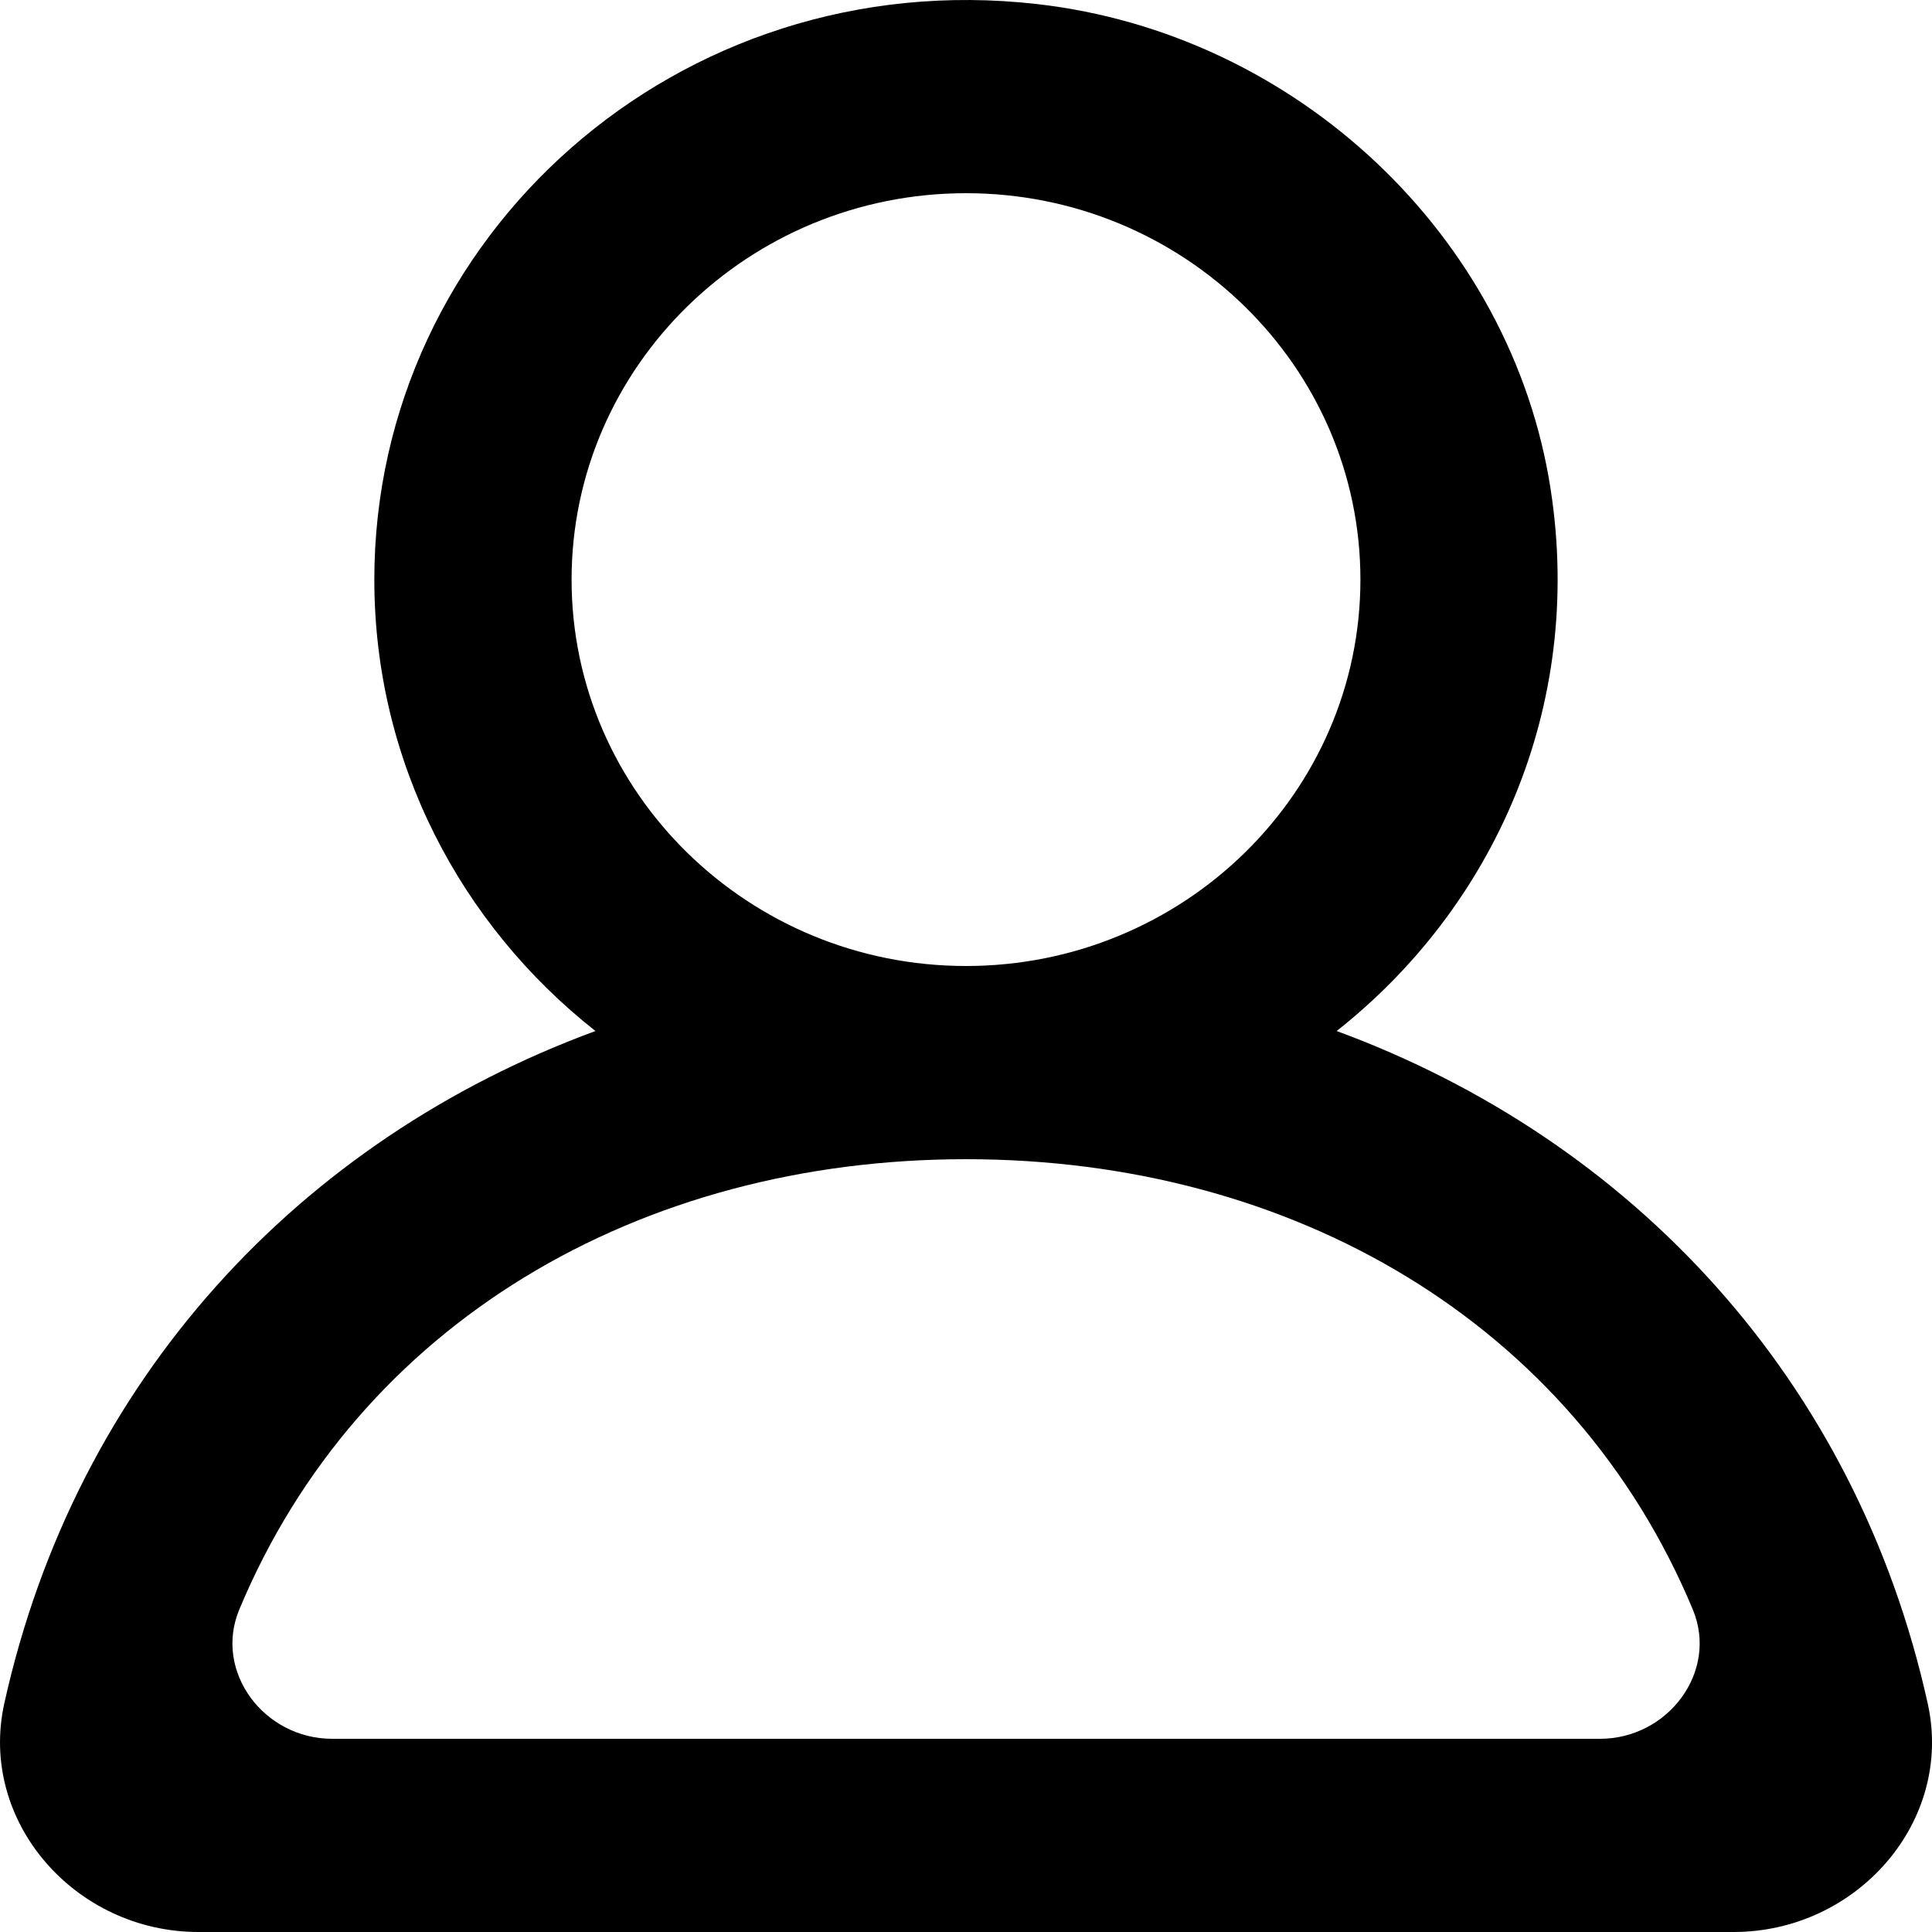
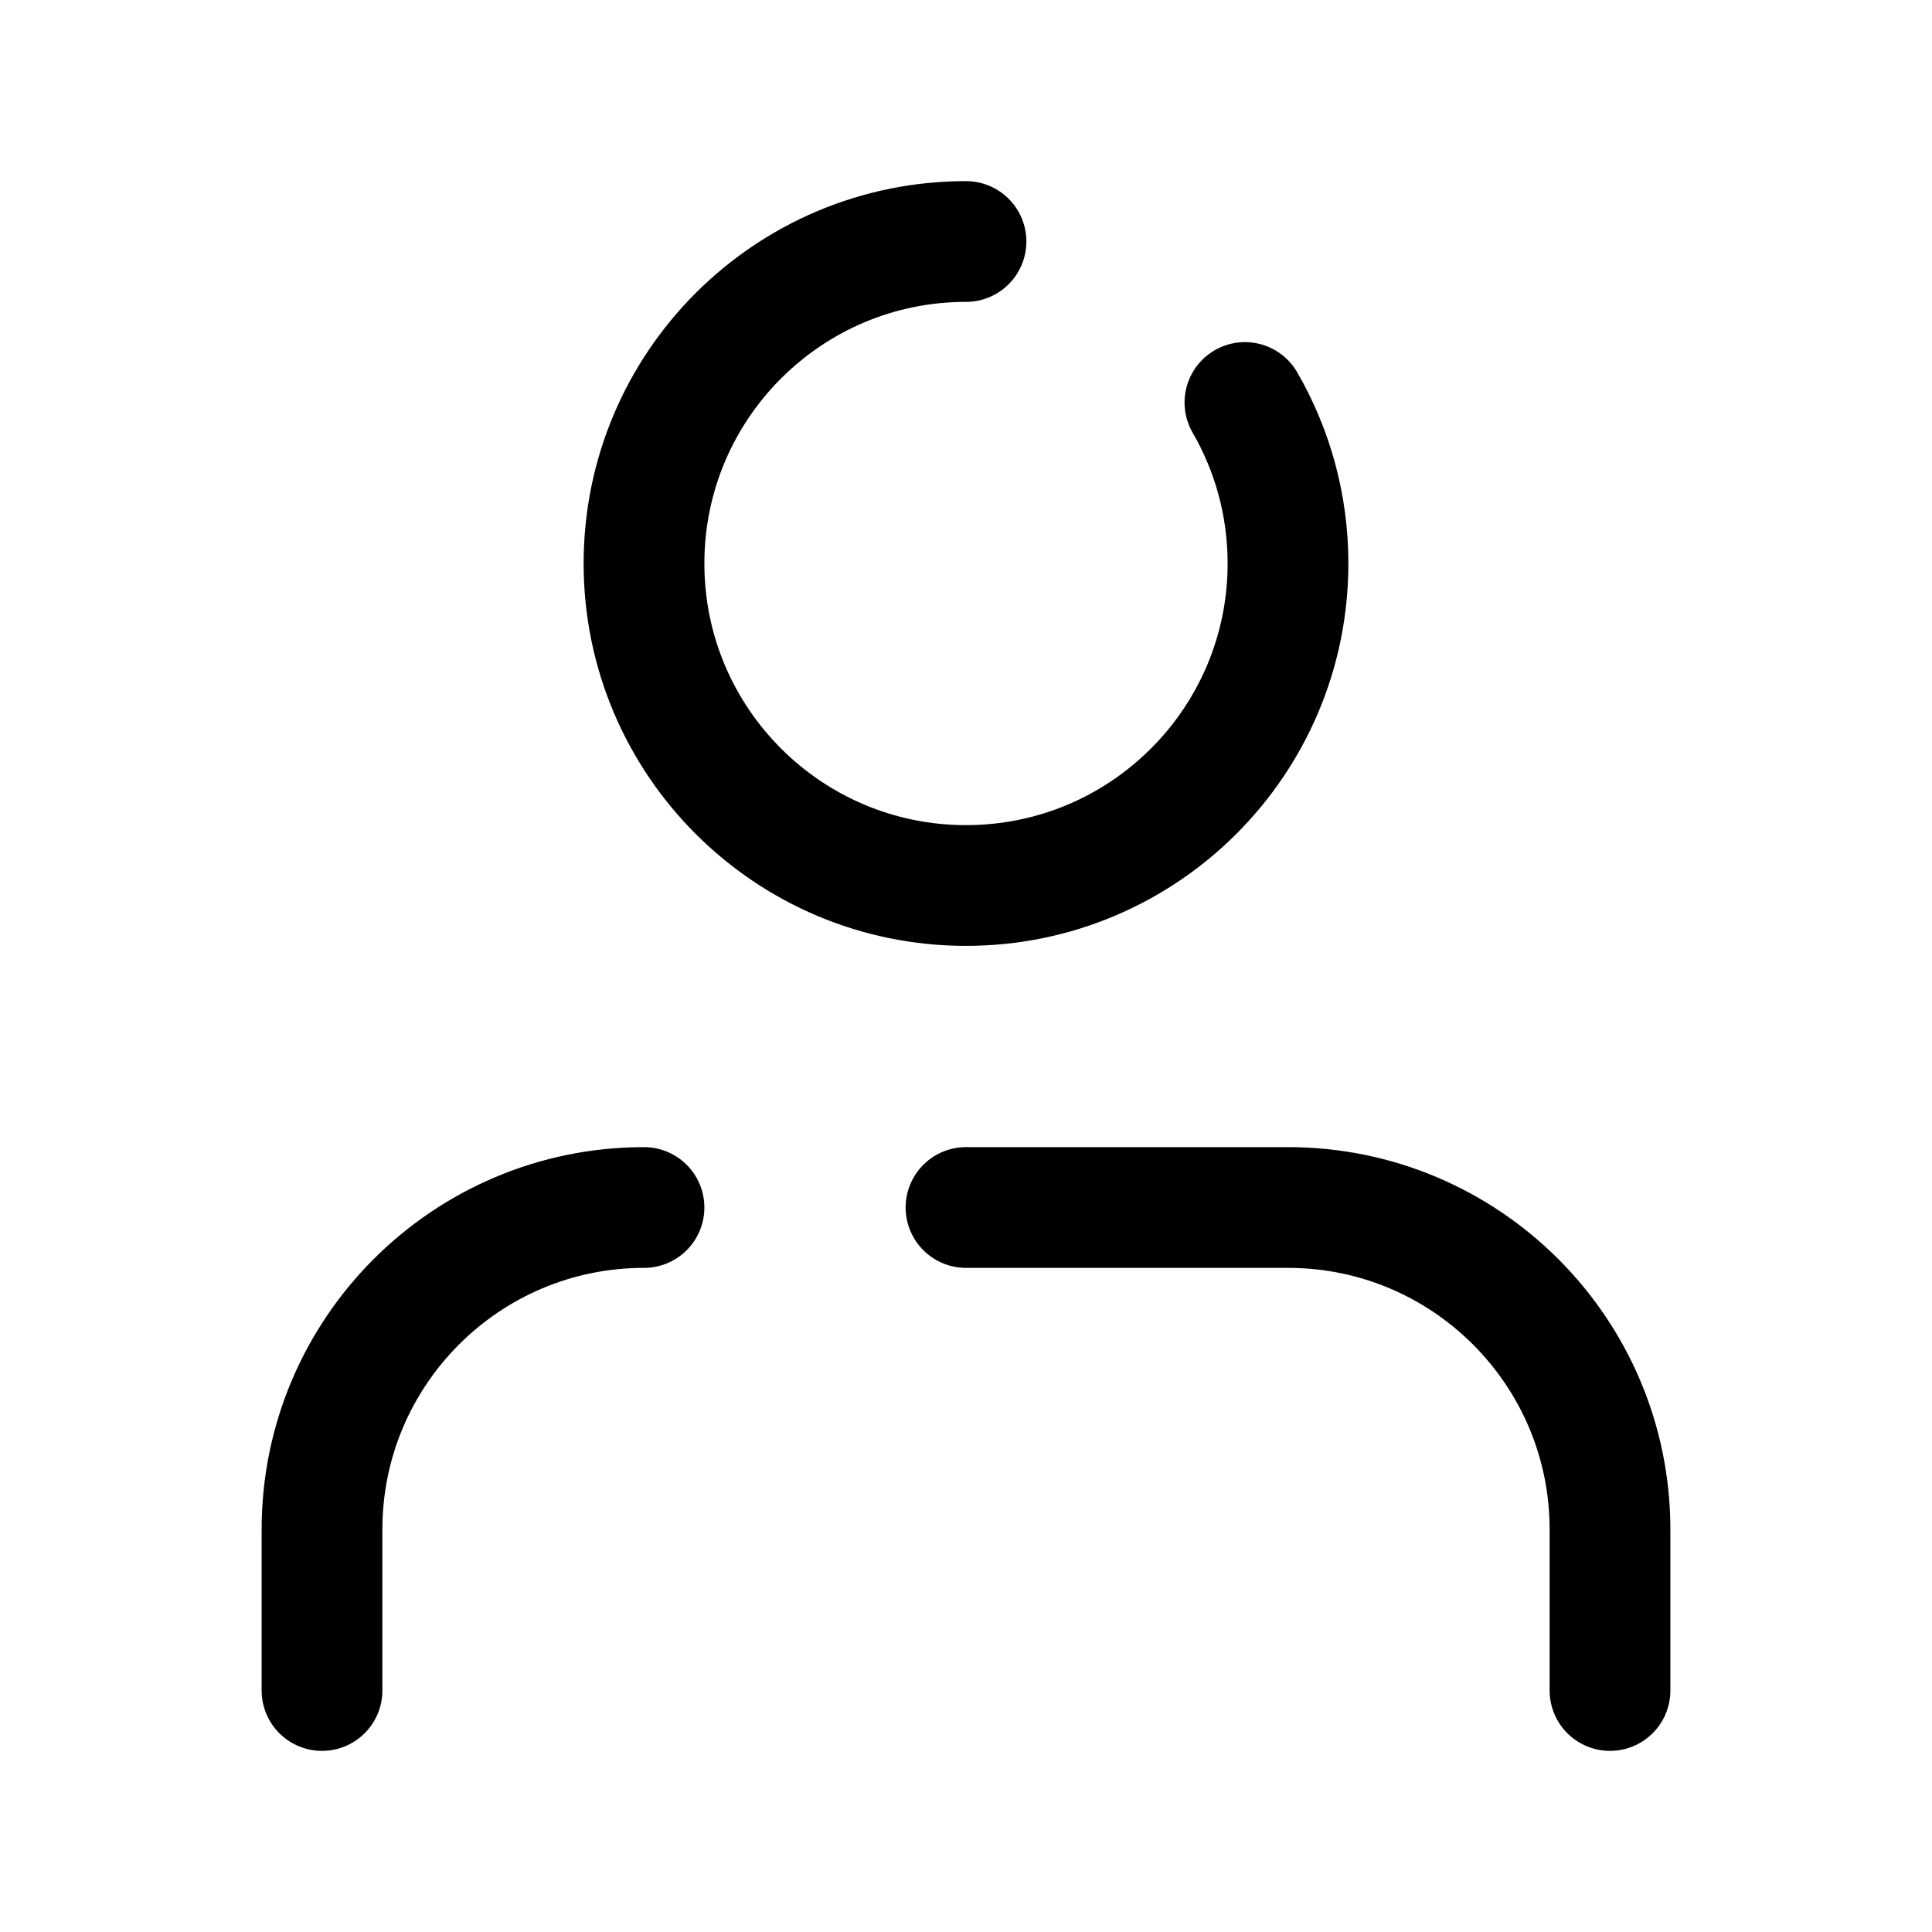
- <svg xmlns="http://www.w3.org/2000/svg" width="800px" height="800px" viewBox="0 0 20 20" version="1.1">
-   <defs>
- 
- </defs>
-   <g id="Page-1" stroke="none" stroke-width="1" fill="none" fill-rule="evenodd">
-     <g id="Dribbble-Light-Preview" transform="translate(-140, -2159)" fill="#000000">
-       <g id="icons" transform="translate(56, 160)">
-         <path d="M100.563,2017 L87.438,2017 C86.732,2017 86.21,2016.303 86.477,2015.662 C87.713,2012.698 90.617,2011 94,2011 C97.384,2011 100.288,2012.698 101.524,2015.662 C101.791,2016.303 101.269,2017 100.563,2017 M89.917,2005 C89.917,2002.794 91.749,2001 94,2001 C96.252,2001 98.083,2002.794 98.083,2005 C98.083,2007.206 96.252,2009 94,2009 C91.749,2009 89.917,2007.206 89.917,2005 M103.956,2016.636 C103.214,2013.277 100.892,2010.798 97.837,2009.673 C99.456,2008.396 100.4,2006.331 100.053,2004.07 C99.651,2001.447 97.424,1999.348 94.735,1999.042 C91.023,1998.619 87.875,2001.449 87.875,2005 C87.875,2006.89 88.769,2008.574 90.164,2009.673 C87.107,2010.798 84.787,2013.277 84.044,2016.636 C83.775,2017.857 84.779,2019 86.054,2019 L101.946,2019 C103.222,2019 104.226,2017.857 103.956,2016.636" id="profile_round-[#1342]">
- 
- </path>
-       </g>
-     </g>
+ <svg xmlns="http://www.w3.org/2000/svg" width="800px" height="800px" viewBox="0 0 24 24" fill="none">
+   <g id="SVGRepo_bgCarrier" stroke-width="0" />
+   <g id="SVGRepo_tracerCarrier" stroke-linecap="round" stroke-linejoin="round" />
+   <g id="SVGRepo_iconCarrier">
+     <path d="M8 15C5.791 15 4 16.791 4 19V21M20 21V19C20 16.791 18.209 15 16 15H12M12 3C9.791 3 8 4.791 8 7C8 9.209 9.791 11 12 11C14.209 11 16 9.209 16 7C16 6.271 15.805 5.588 15.465 5" stroke="#000000" stroke-width="1.5" stroke-linecap="round" stroke-linejoin="round" />
  </g>
</svg>
